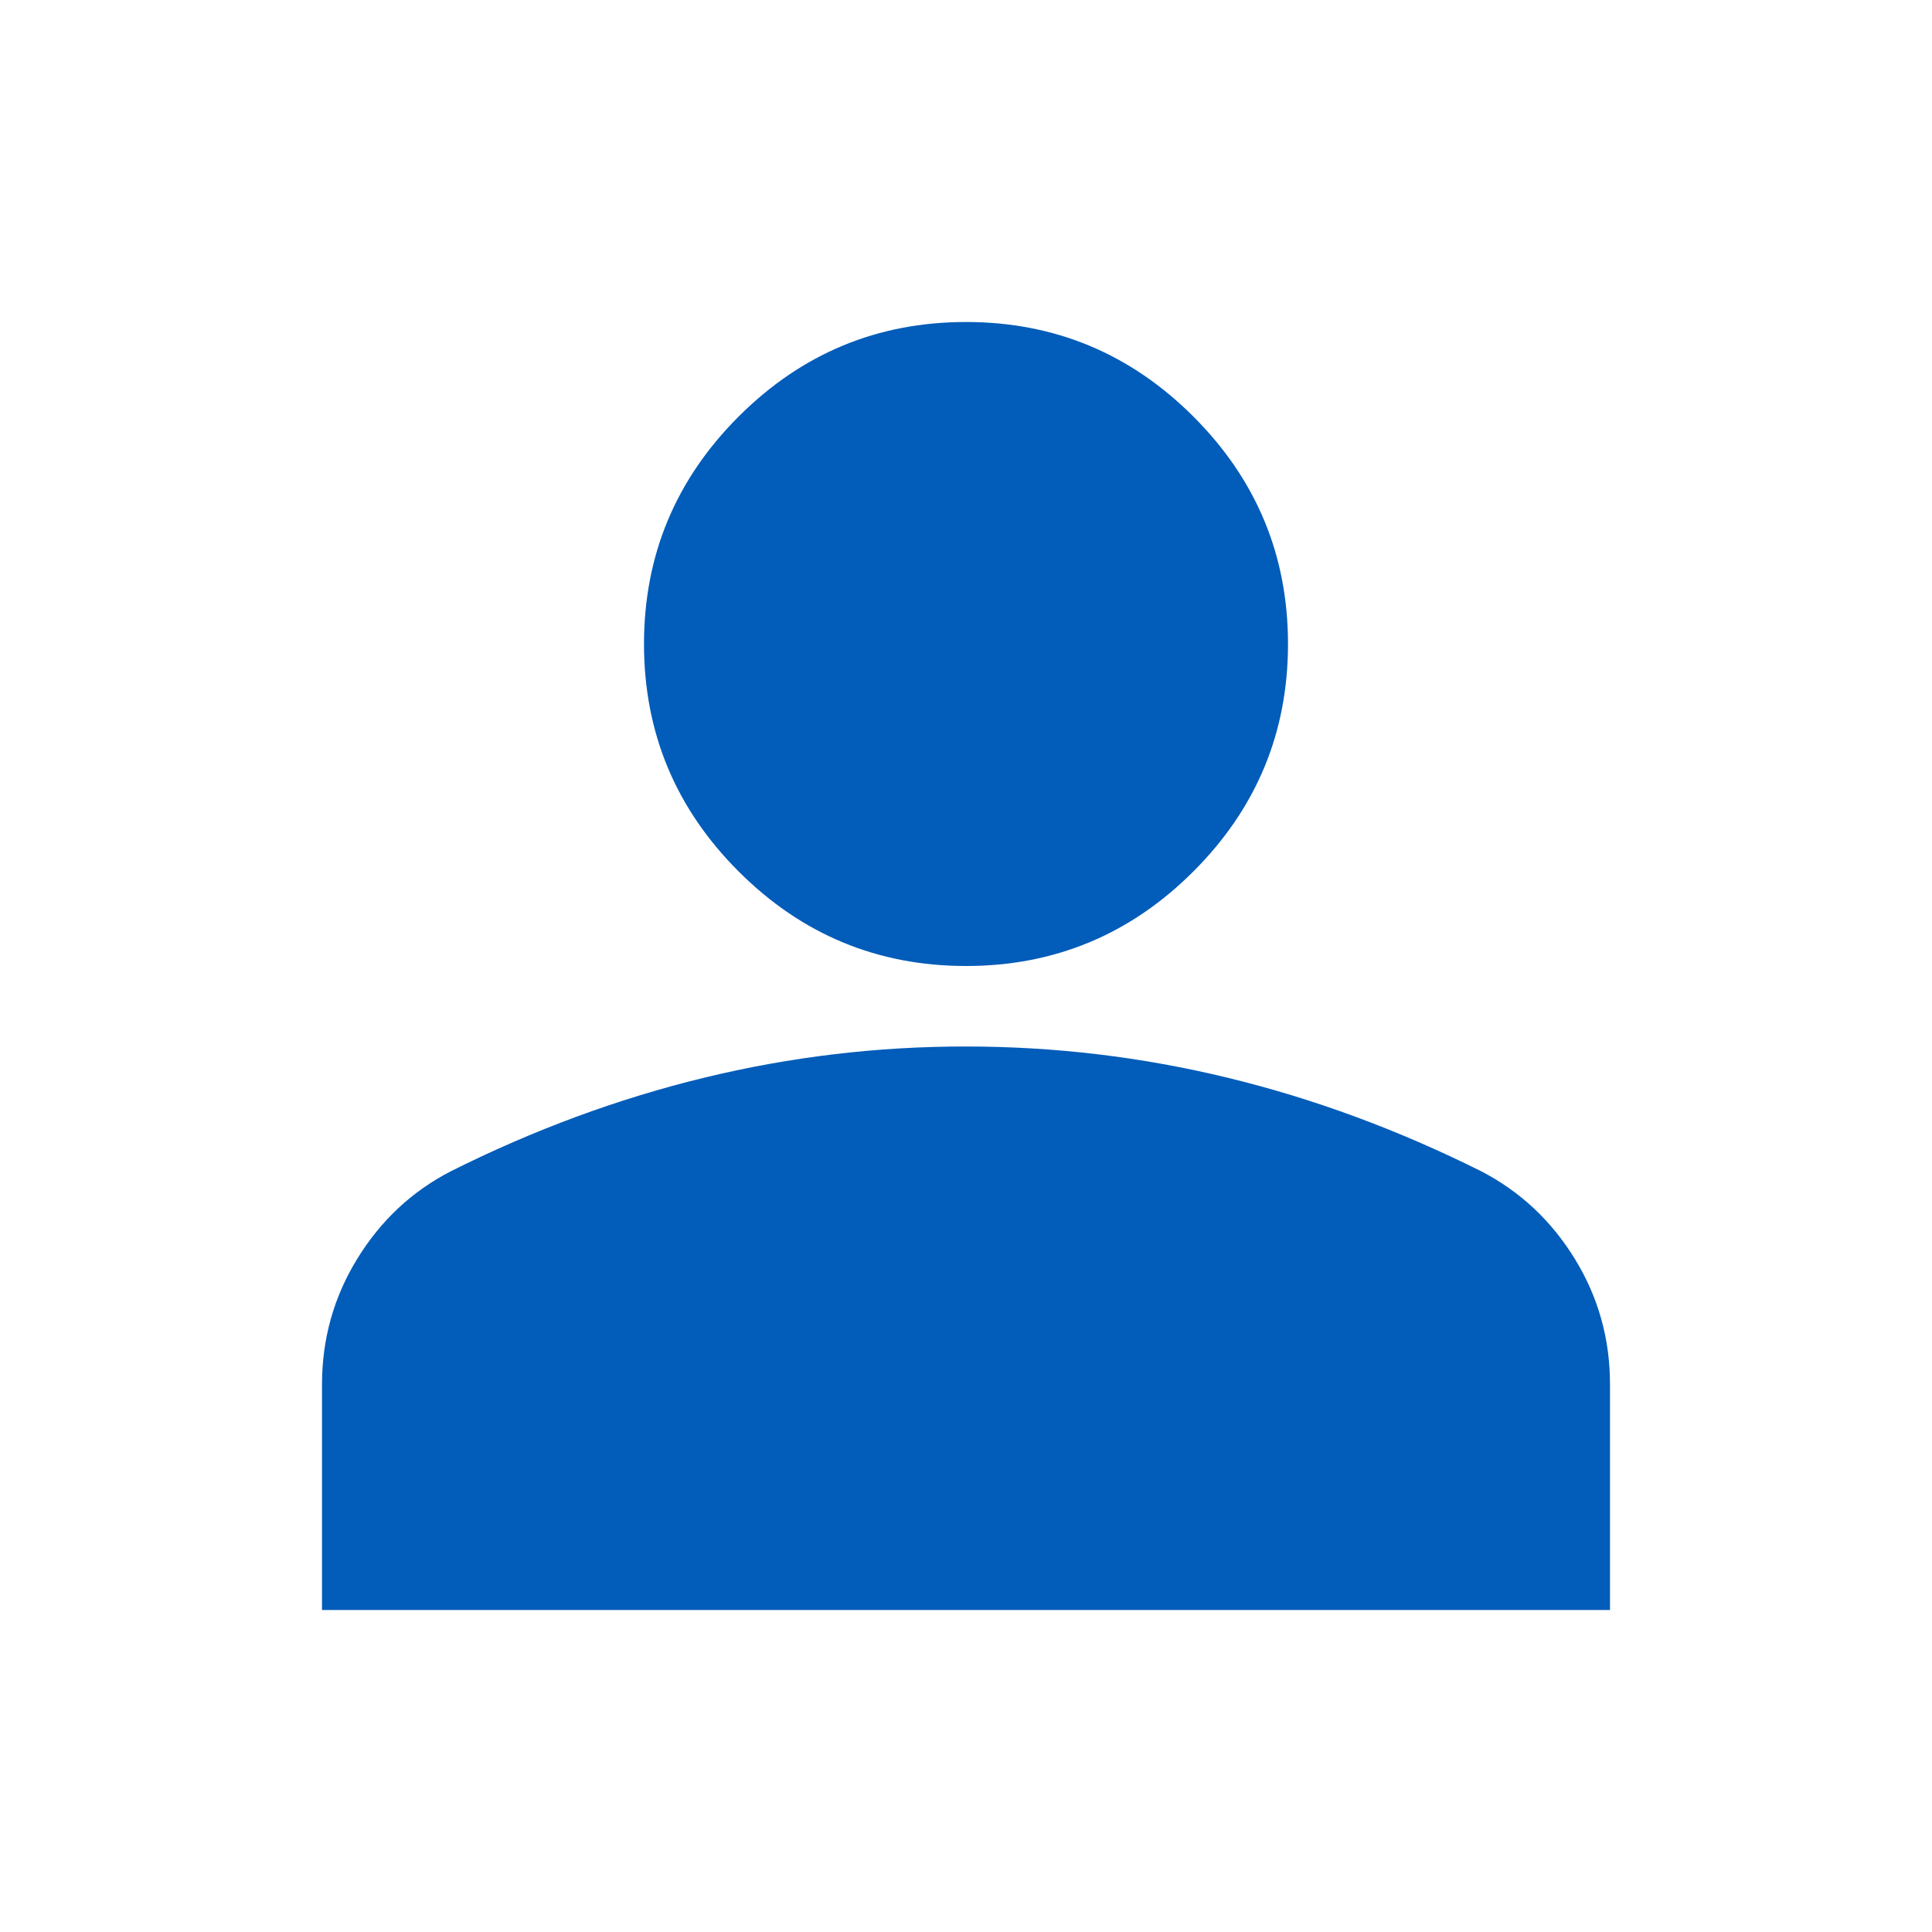
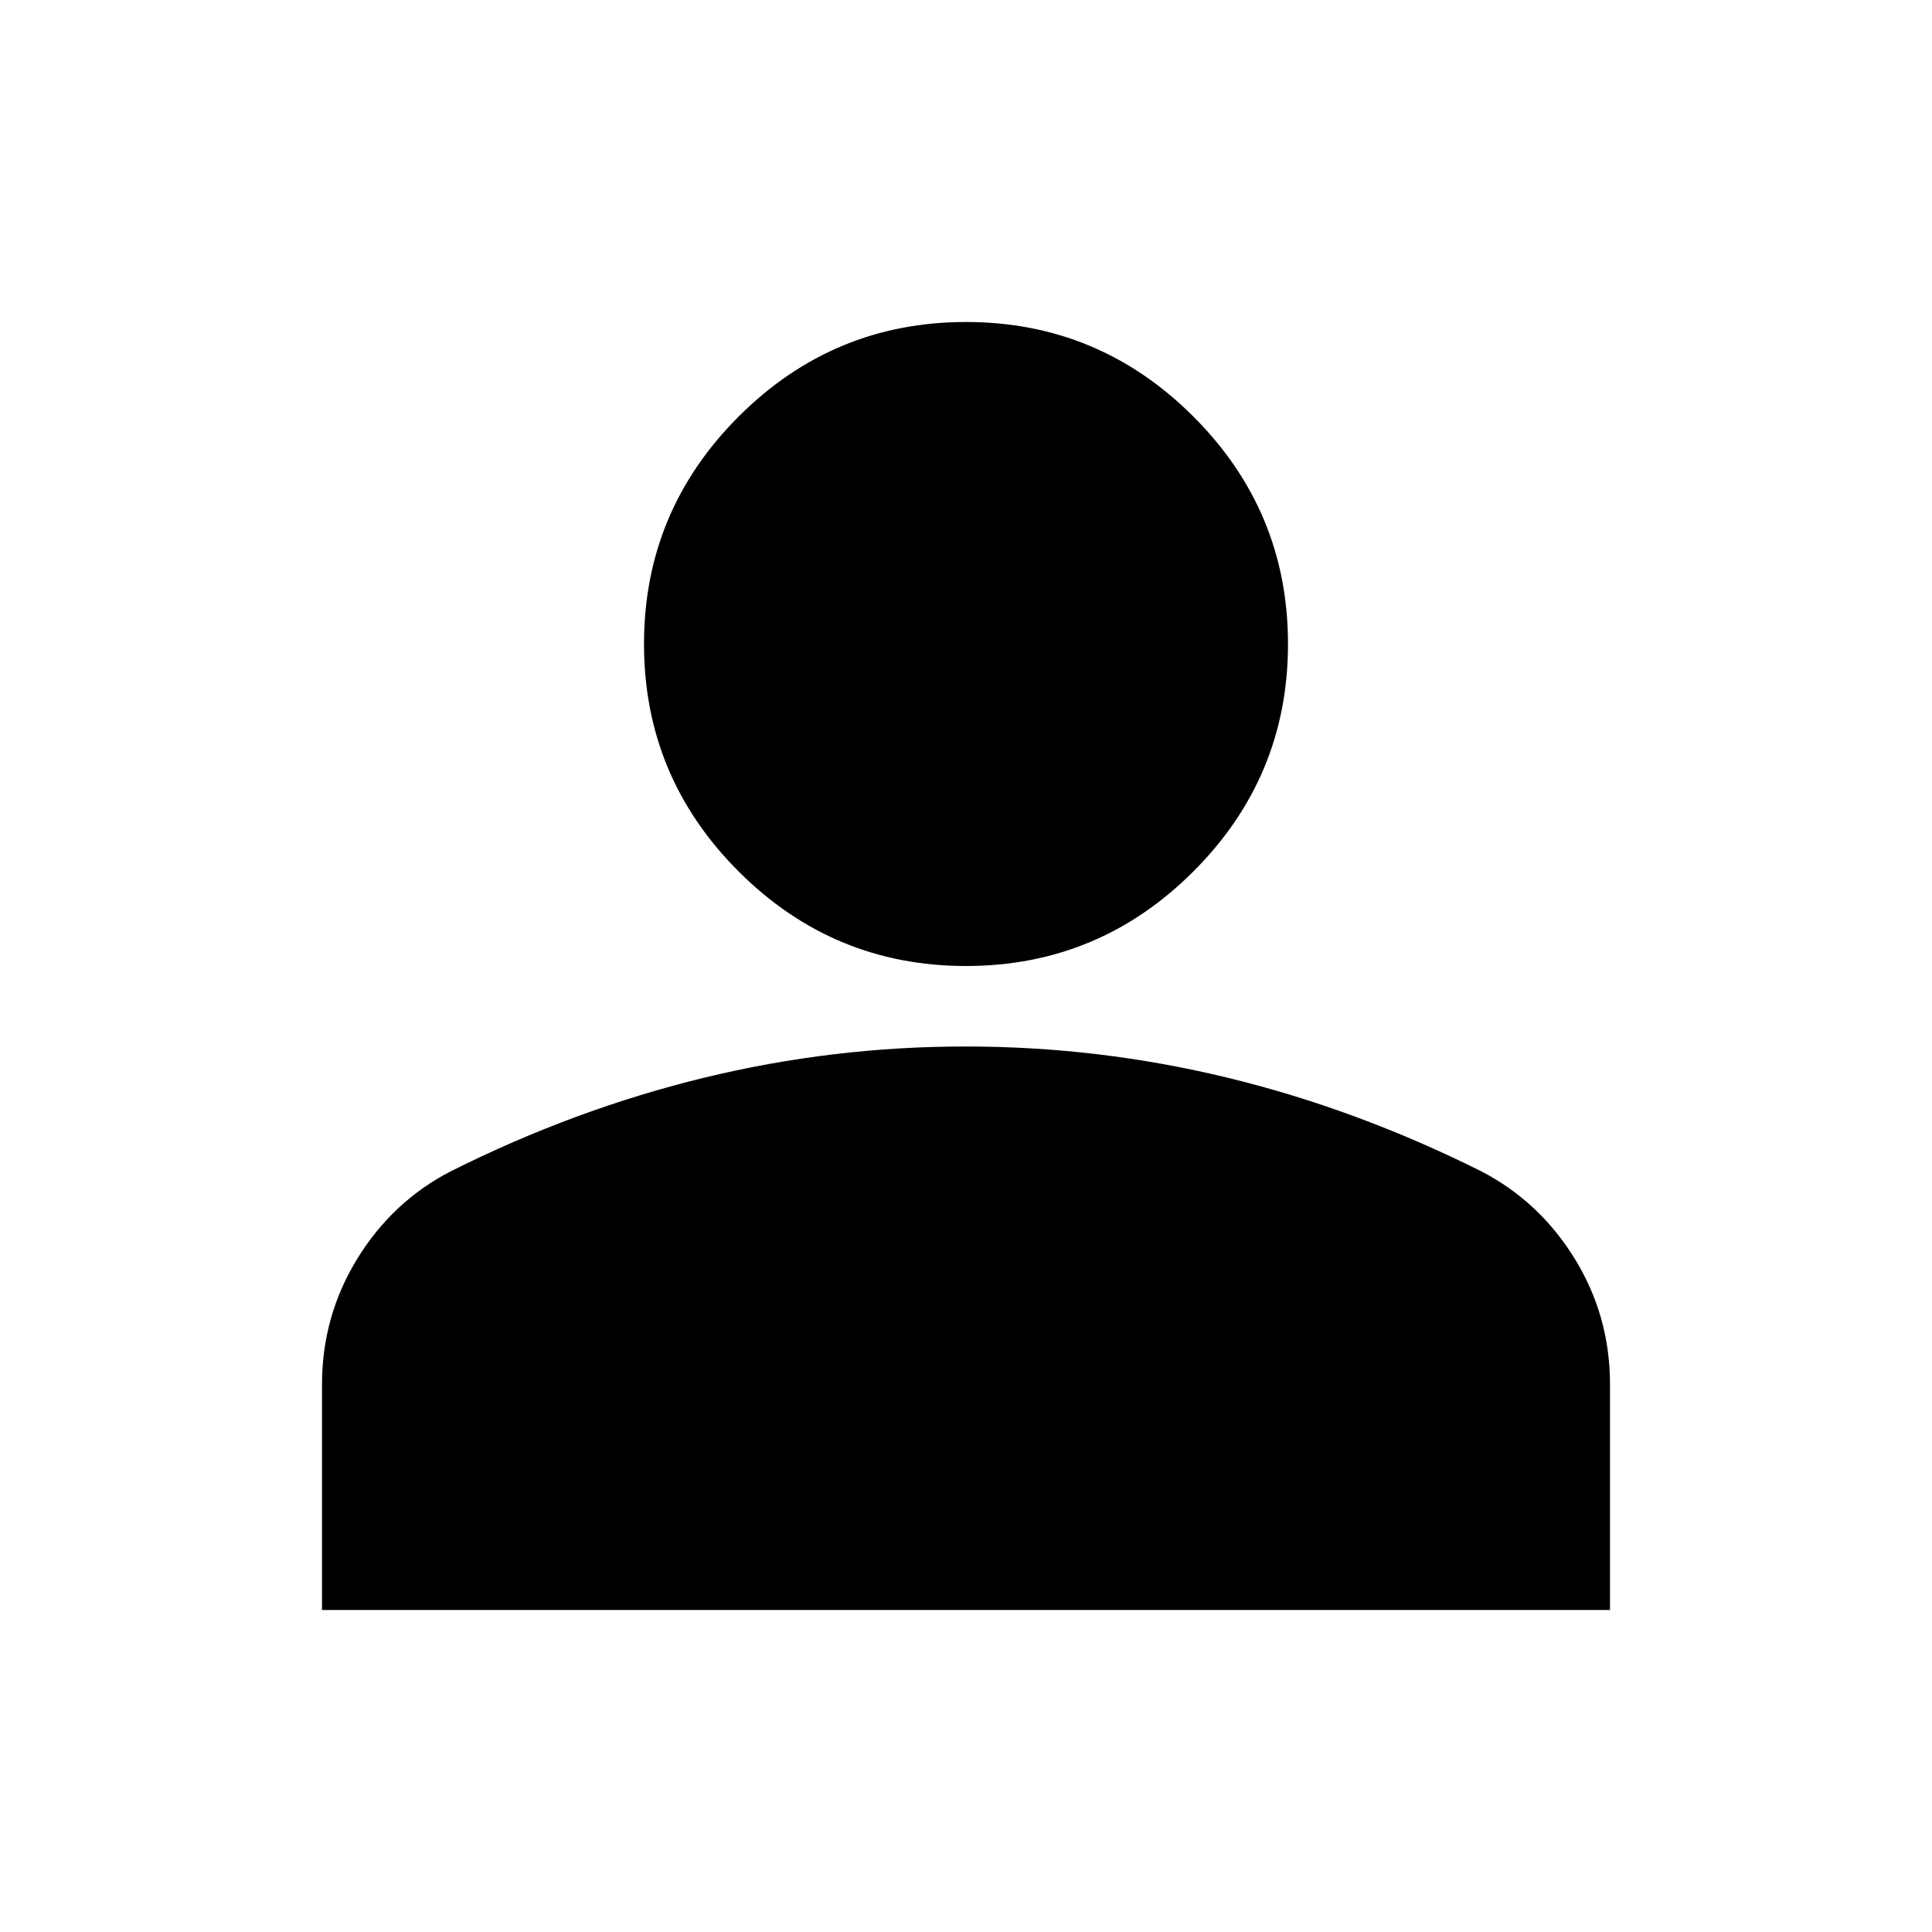
<svg xmlns="http://www.w3.org/2000/svg" width="24" height="24" viewBox="0 0 24 24" fill="none">
-   <path d="M12 12C10.9 12 9.958 11.608 9.175 10.825C8.392 10.042 8 9.1 8 8C8 6.9 8.392 5.958 9.175 5.175C9.958 4.392 10.9 4 12 4C13.1 4 14.042 4.392 14.825 5.175C15.608 5.958 16 6.9 16 8C16 9.1 15.608 10.042 14.825 10.825C14.042 11.608 13.1 12 12 12ZM4 20V17.2C4 16.633 4.146 16.112 4.438 15.637C4.73 15.162 5.117 14.799 5.6 14.55C6.633 14.033 7.683 13.646 8.75 13.387C9.817 13.128 10.9 12.999 12 13C13.1 13 14.183 13.129 15.25 13.388C16.317 13.647 17.367 14.034 18.4 14.55C18.883 14.8 19.271 15.163 19.563 15.638C19.855 16.113 20.001 16.634 20 17.2V20H4Z" fill="#025CB9" />
+   <path d="M12 12C10.9 12 9.958 11.608 9.175 10.825C8.392 10.042 8 9.1 8 8C8 6.9 8.392 5.958 9.175 5.175C9.958 4.392 10.9 4 12 4C13.1 4 14.042 4.392 14.825 5.175C15.608 5.958 16 6.9 16 8C16 9.1 15.608 10.042 14.825 10.825C14.042 11.608 13.1 12 12 12ZM4 20V17.2C4 16.633 4.146 16.112 4.438 15.637C4.73 15.162 5.117 14.799 5.6 14.55C6.633 14.033 7.683 13.646 8.75 13.387C9.817 13.128 10.9 12.999 12 13C13.1 13 14.183 13.129 15.25 13.388C16.317 13.647 17.367 14.034 18.4 14.55C18.883 14.8 19.271 15.163 19.563 15.638C19.855 16.113 20.001 16.634 20 17.2V20H4Z" fill="currentColor" />
</svg>
